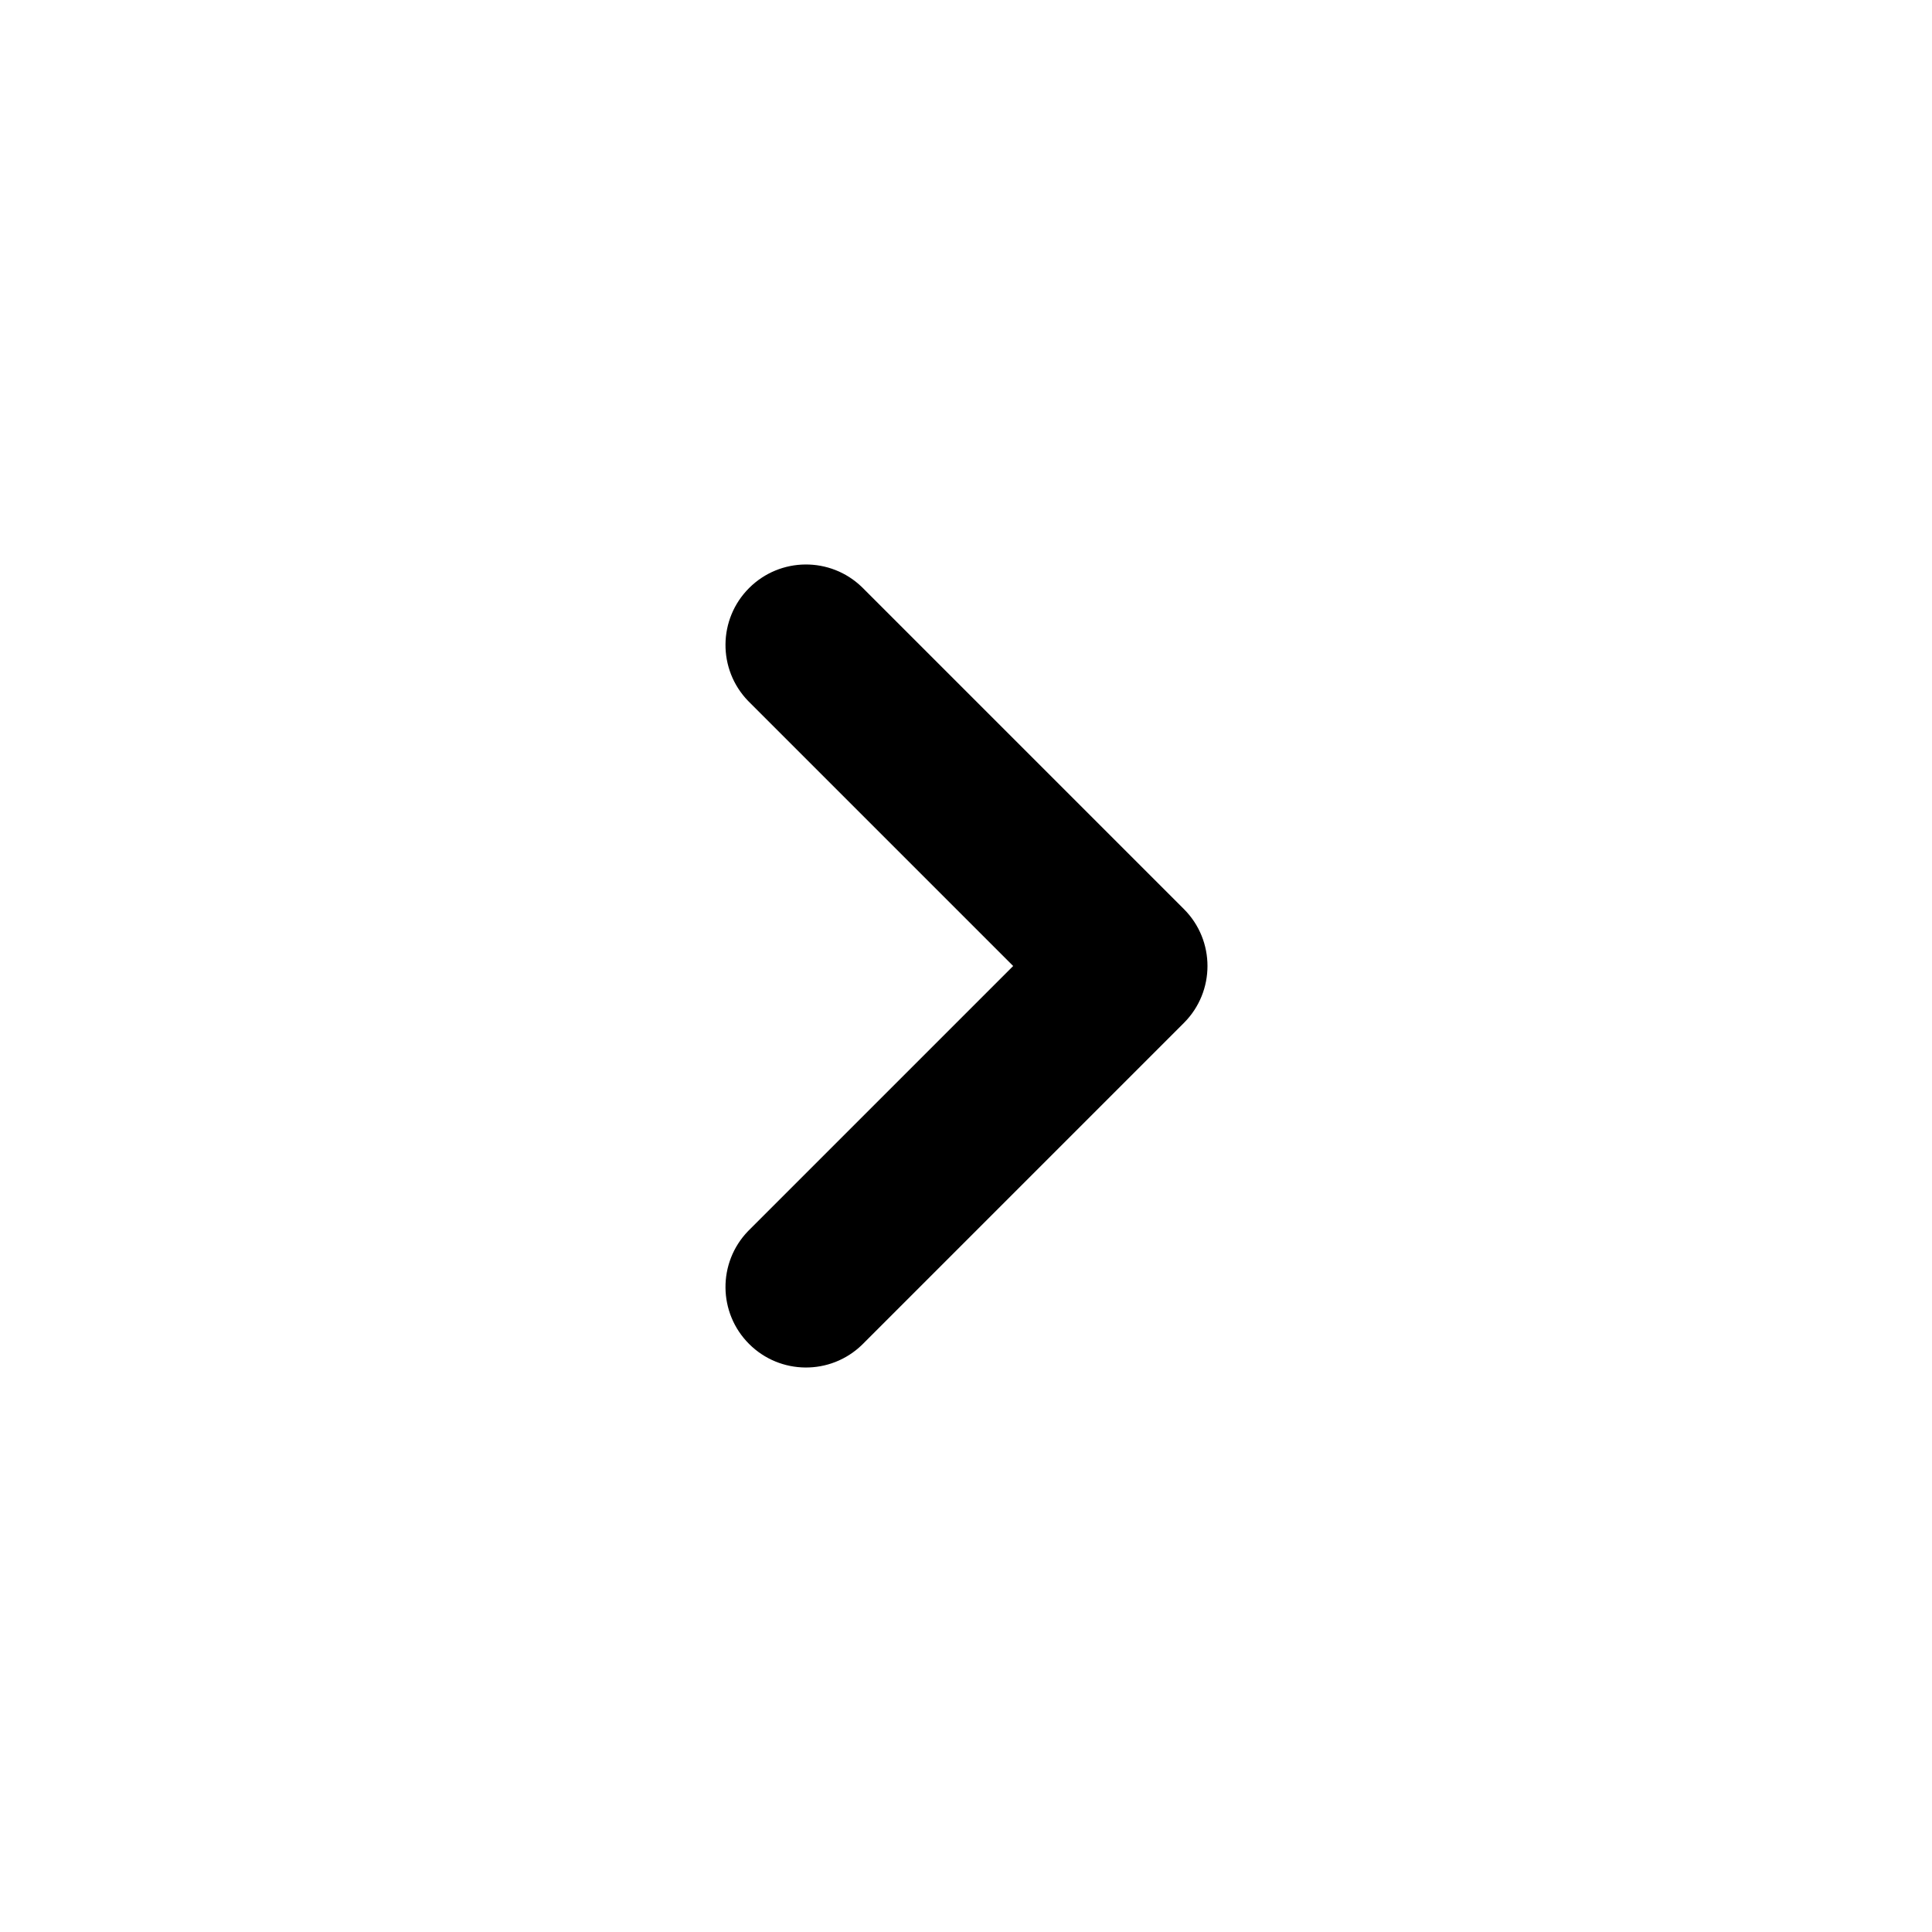
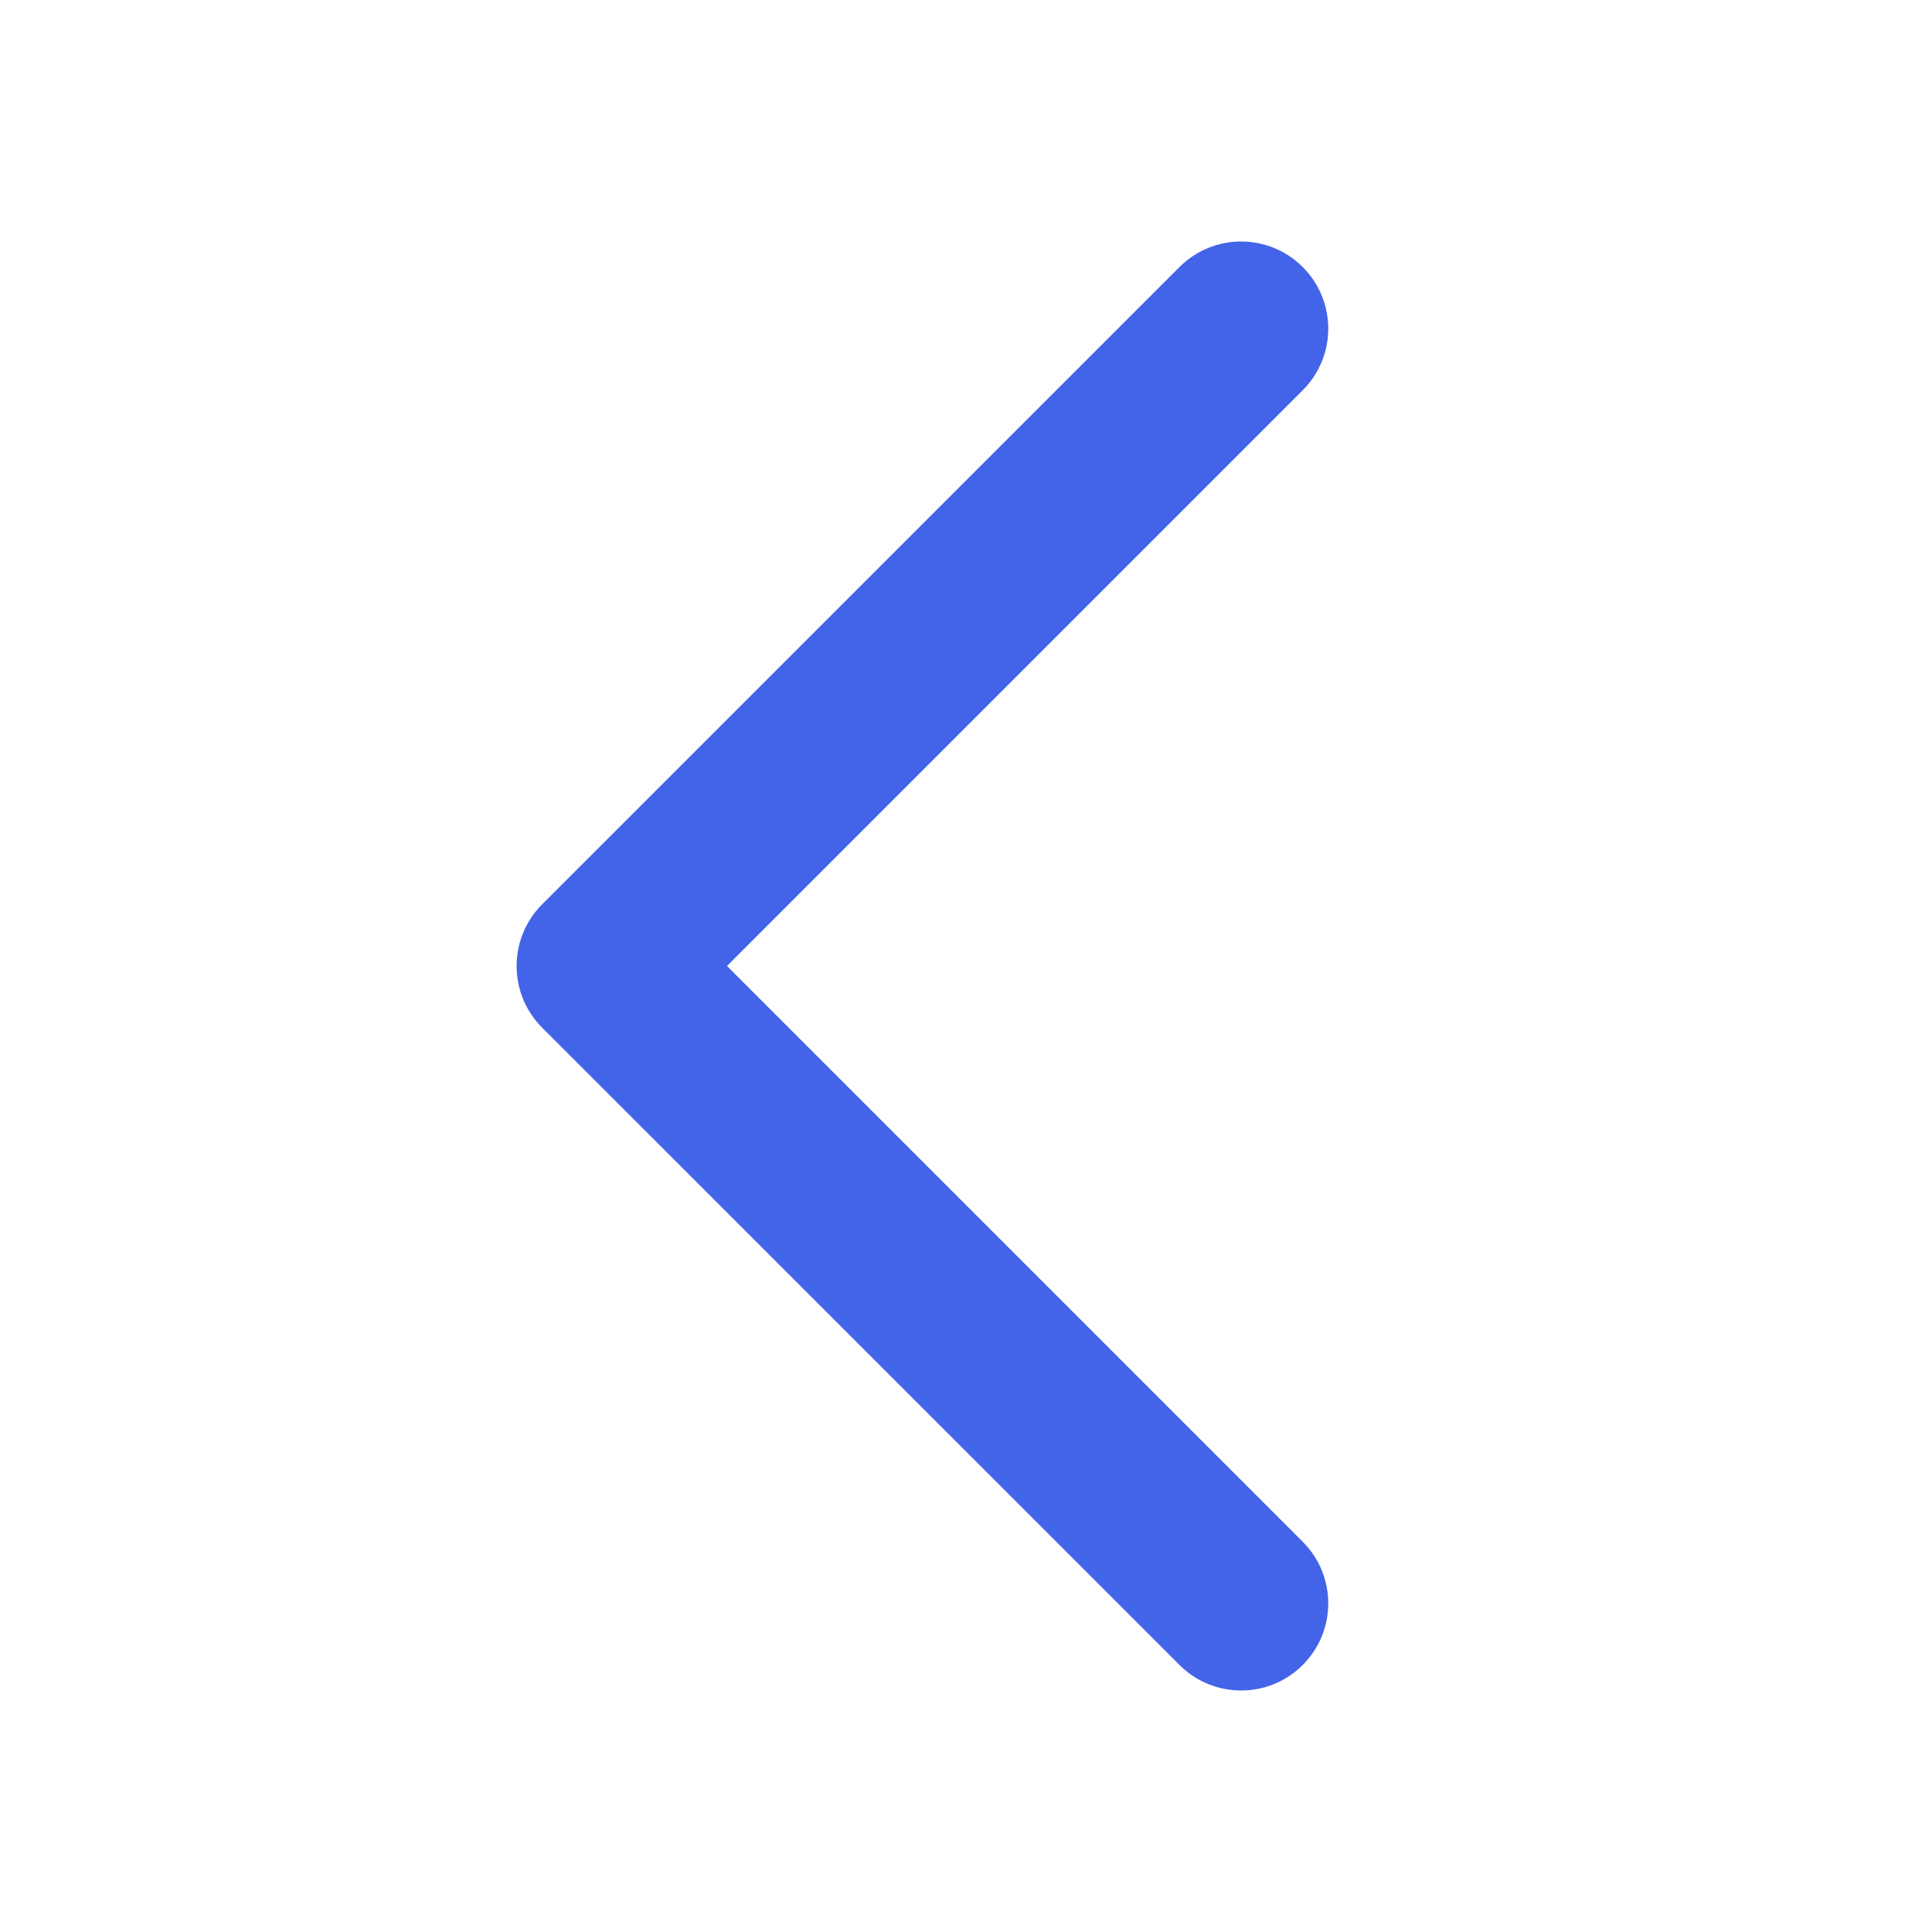
- <svg xmlns="http://www.w3.org/2000/svg" id="Camada_1" data-name="Camada 1" viewBox="0 0 24 24">
-   <path d="M9.293,8.707a1,1,0,0,1,1.414-1.414l4,4a1,1,0,0,1,0,1.414l-4,4a1,1,0,0,1-1.414-1.414L12.586,12Z" />
+ <svg xmlns="http://www.w3.org/2000/svg" width="32" height="32" viewBox="0 0 32 32" fill="none">
+   <path d="M12.041 16L21.577 25.536C22.141 26.1 22.141 27.014 21.577 27.577C21.014 28.141 20.1 28.141 19.536 27.577L8.979 17.021C8.416 16.457 8.416 15.543 8.979 14.979L19.536 4.423C20.1 3.859 21.014 3.859 21.577 4.423C22.141 4.986 22.141 5.9 21.577 6.464L12.041 16Z" fill="#4364E8" />
</svg>
